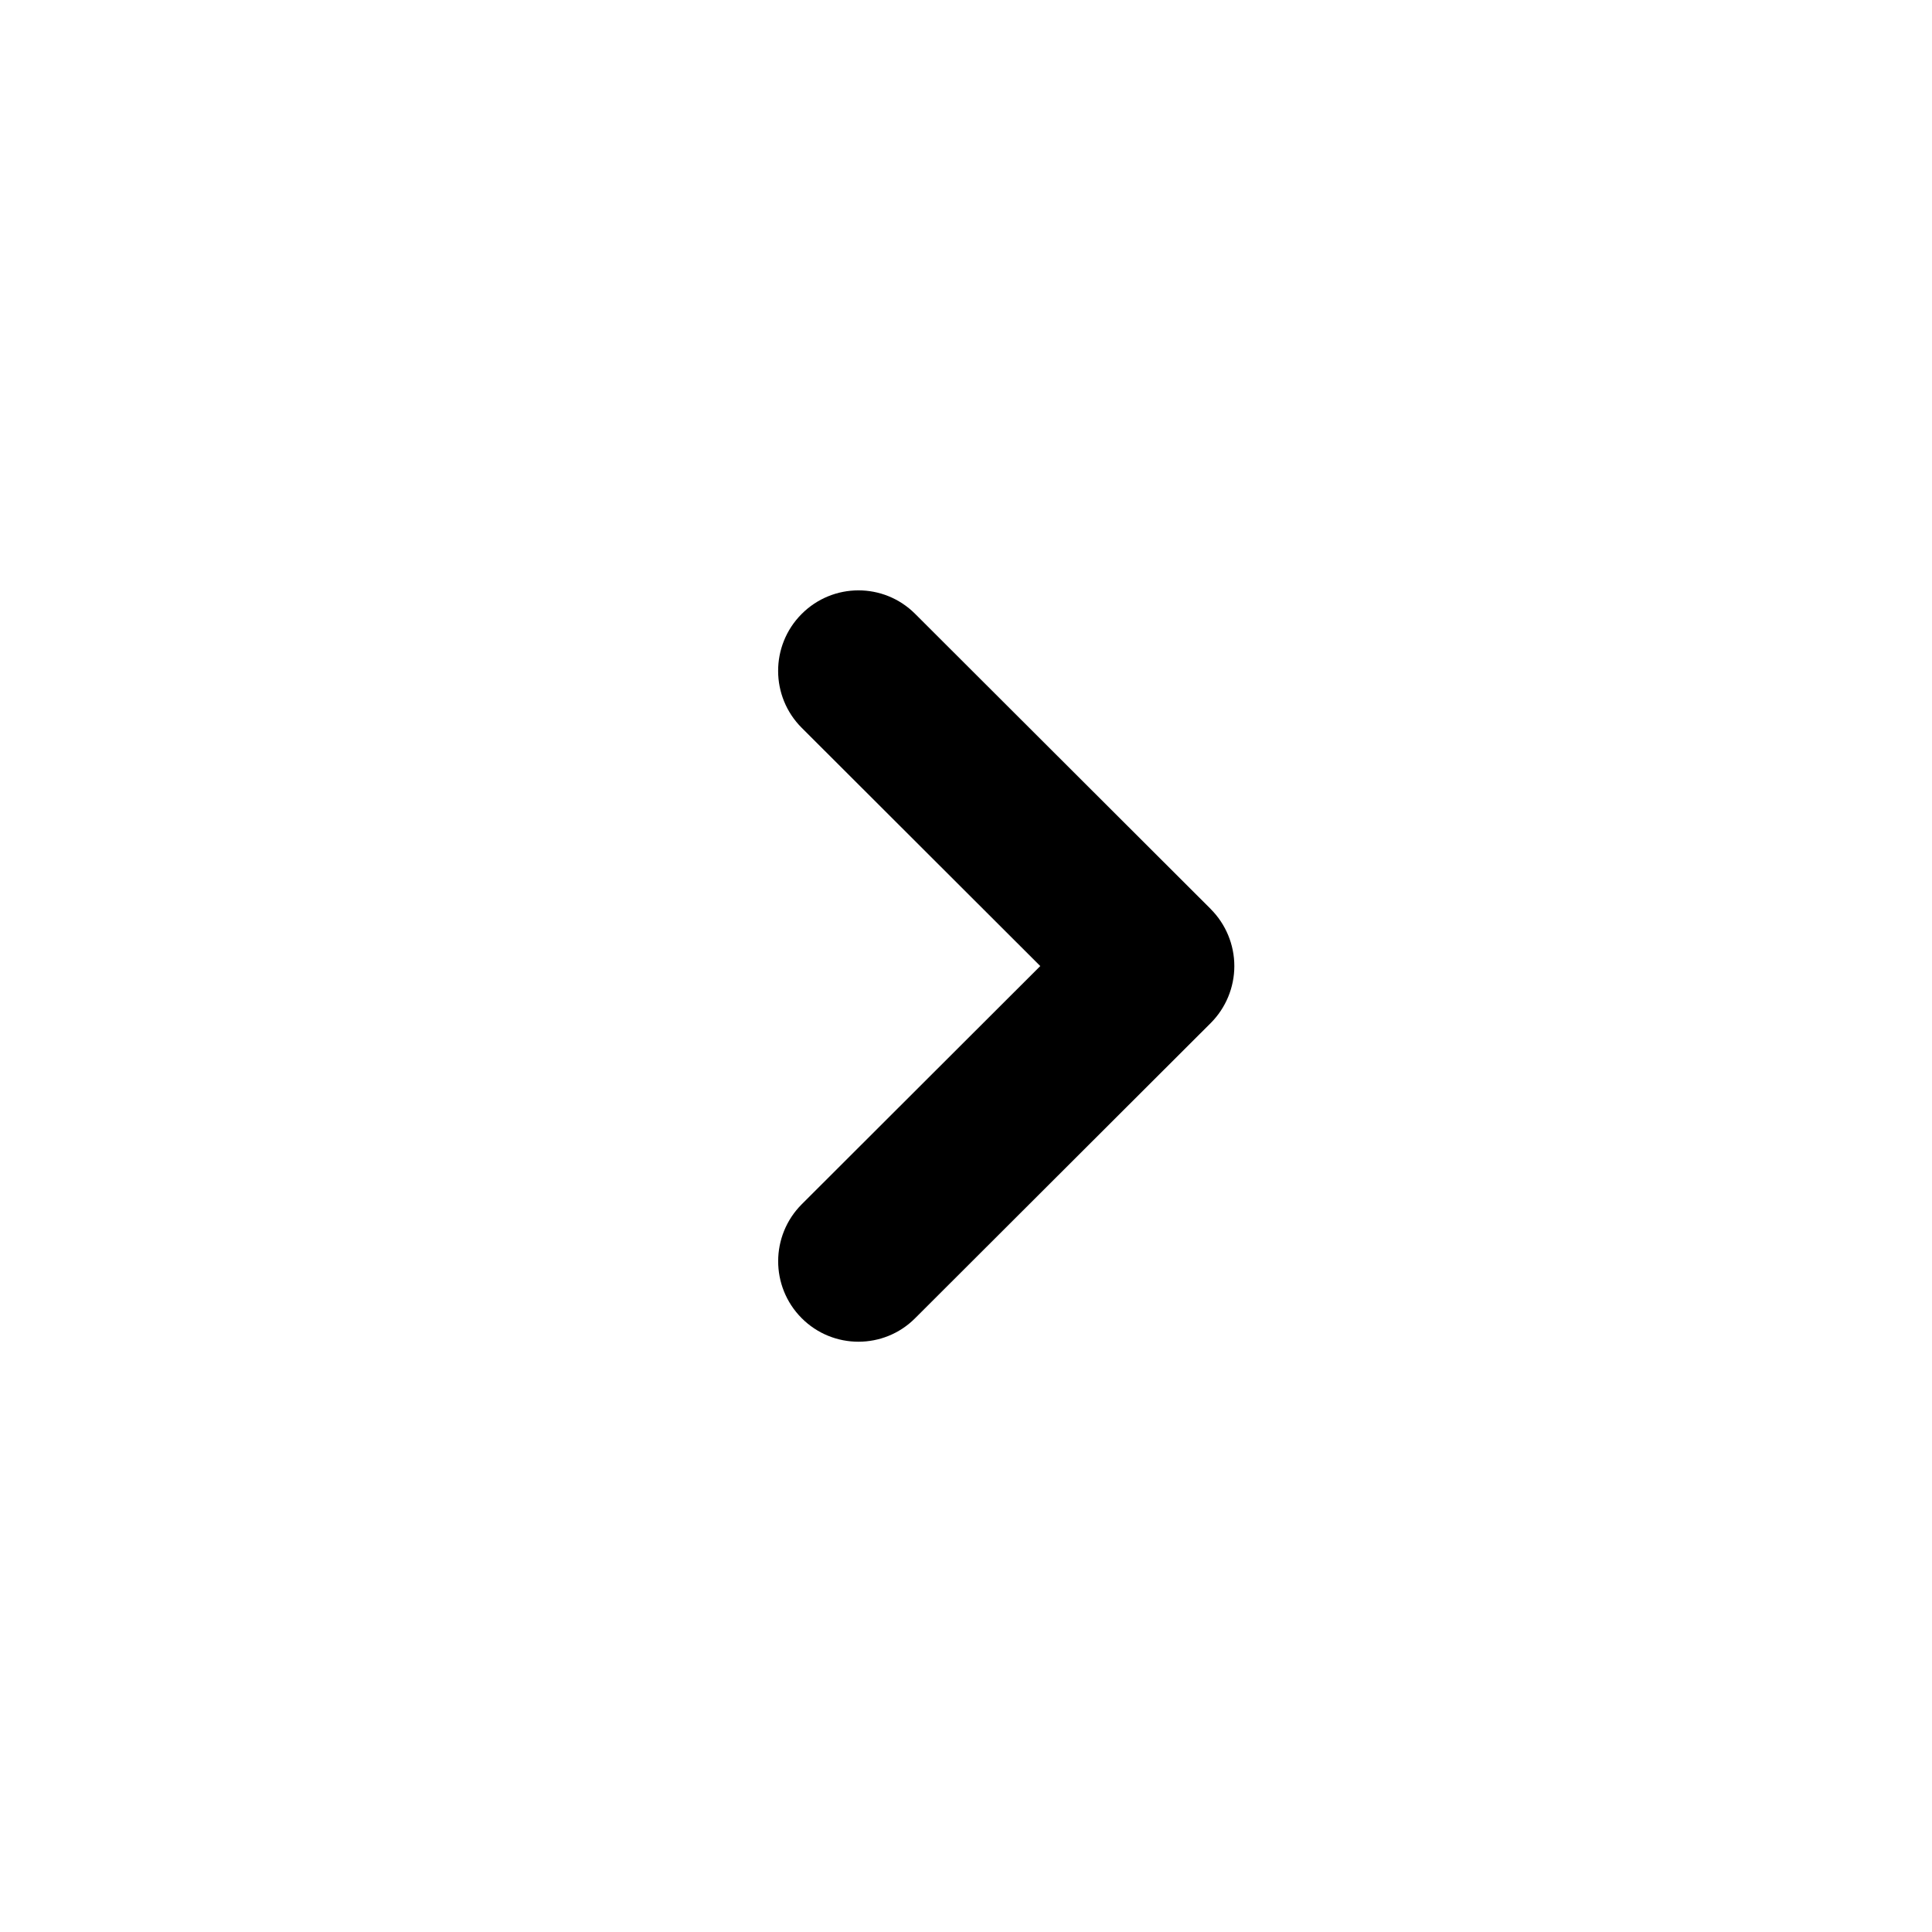
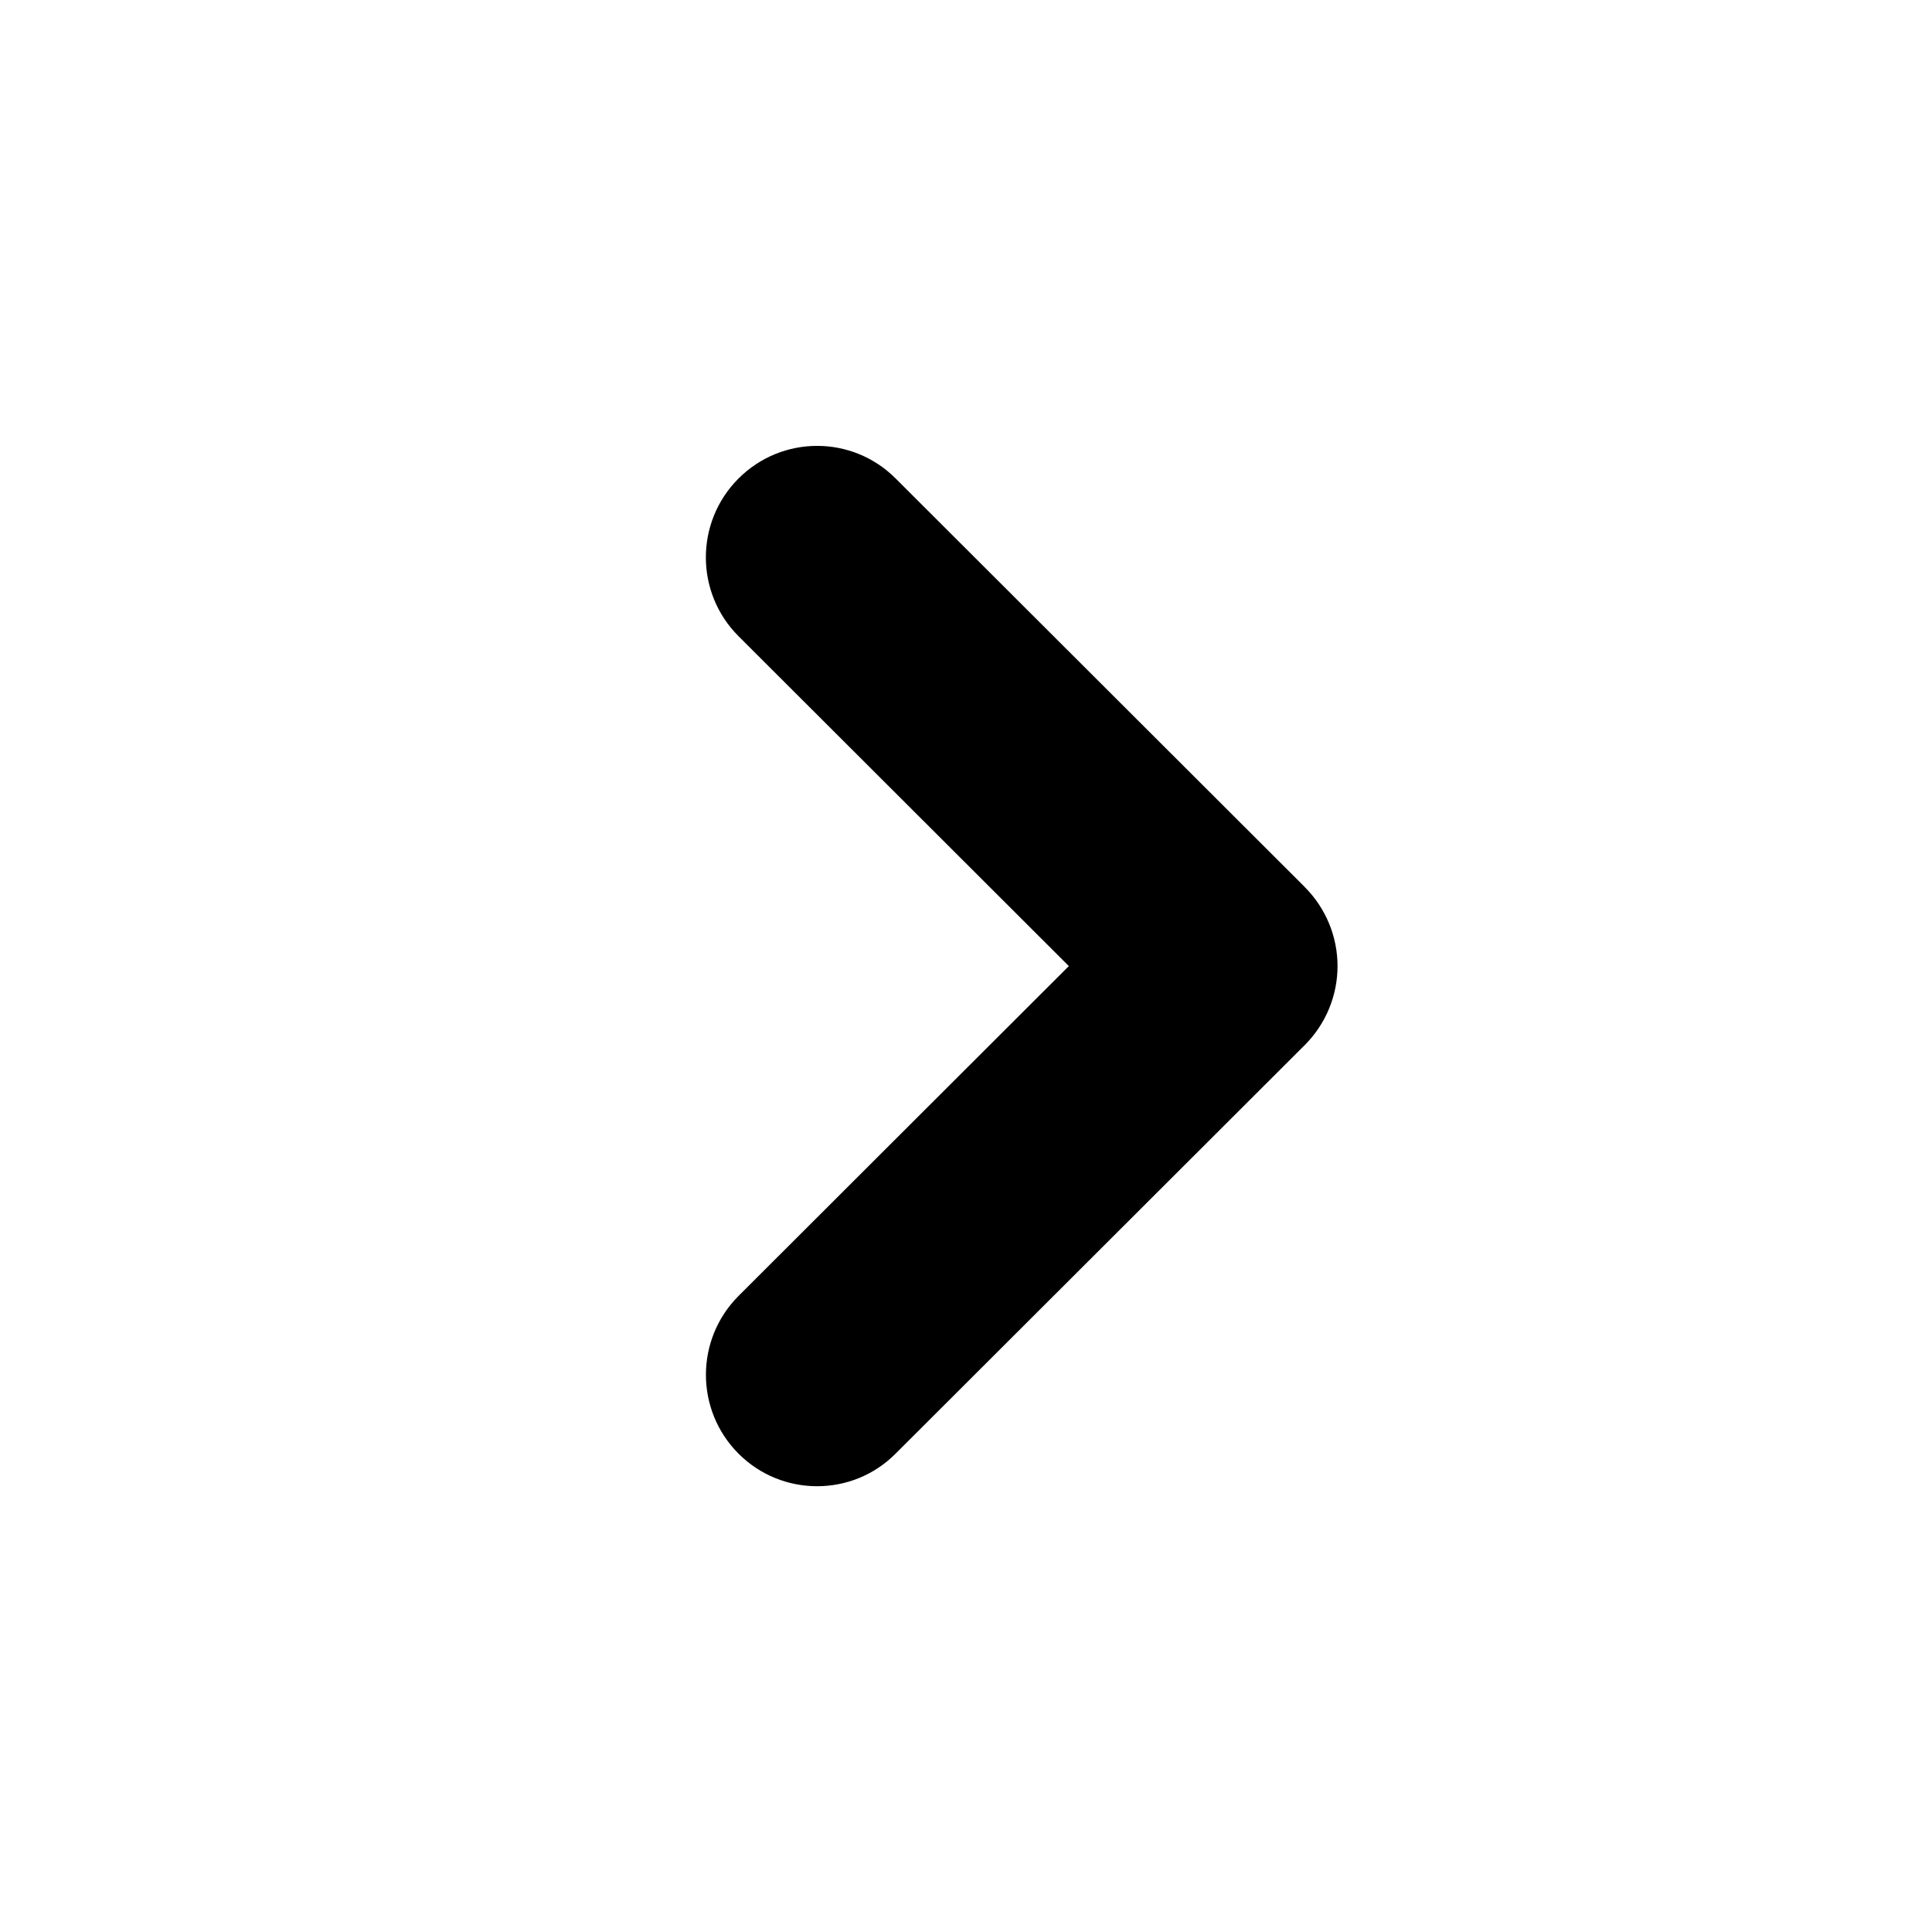
- <svg xmlns="http://www.w3.org/2000/svg" class="icon-control icon-control-chevronright" viewBox="0 0 36 36">
-   <path d="m22.56 16.938-5.508-5.5c-.585-.585-1.532-.583-2.116.004-.584.587-.582 1.537.004 2.121l4.444 4.438-4.444 4.438c-.585.585-.587 1.534-.004 2.121.292.294.676.441 1.06.441.382 0 .764-.145 1.056-.438l5.508-5.5c.281-.281.44-.664.44-1.062s-.159-.781-.44-1.062z" />
+ <svg xmlns="http://www.w3.org/2000/svg" class="icon-control icon-control-chevronright" viewBox="5 5 26 26">
+   <path style="fill:currentColor;stroke:none" d="m22.56 16.938-5.508-5.5c-.585-.585-1.532-.583-2.116.004-.584.587-.582 1.537.004 2.121l4.444 4.438-4.444 4.438c-.585.585-.587 1.534-.004 2.121.292.294.676.441 1.06.441.382 0 .764-.145 1.056-.438l5.508-5.5c.281-.281.44-.664.44-1.062s-.159-.781-.44-1.062z" />
</svg>
